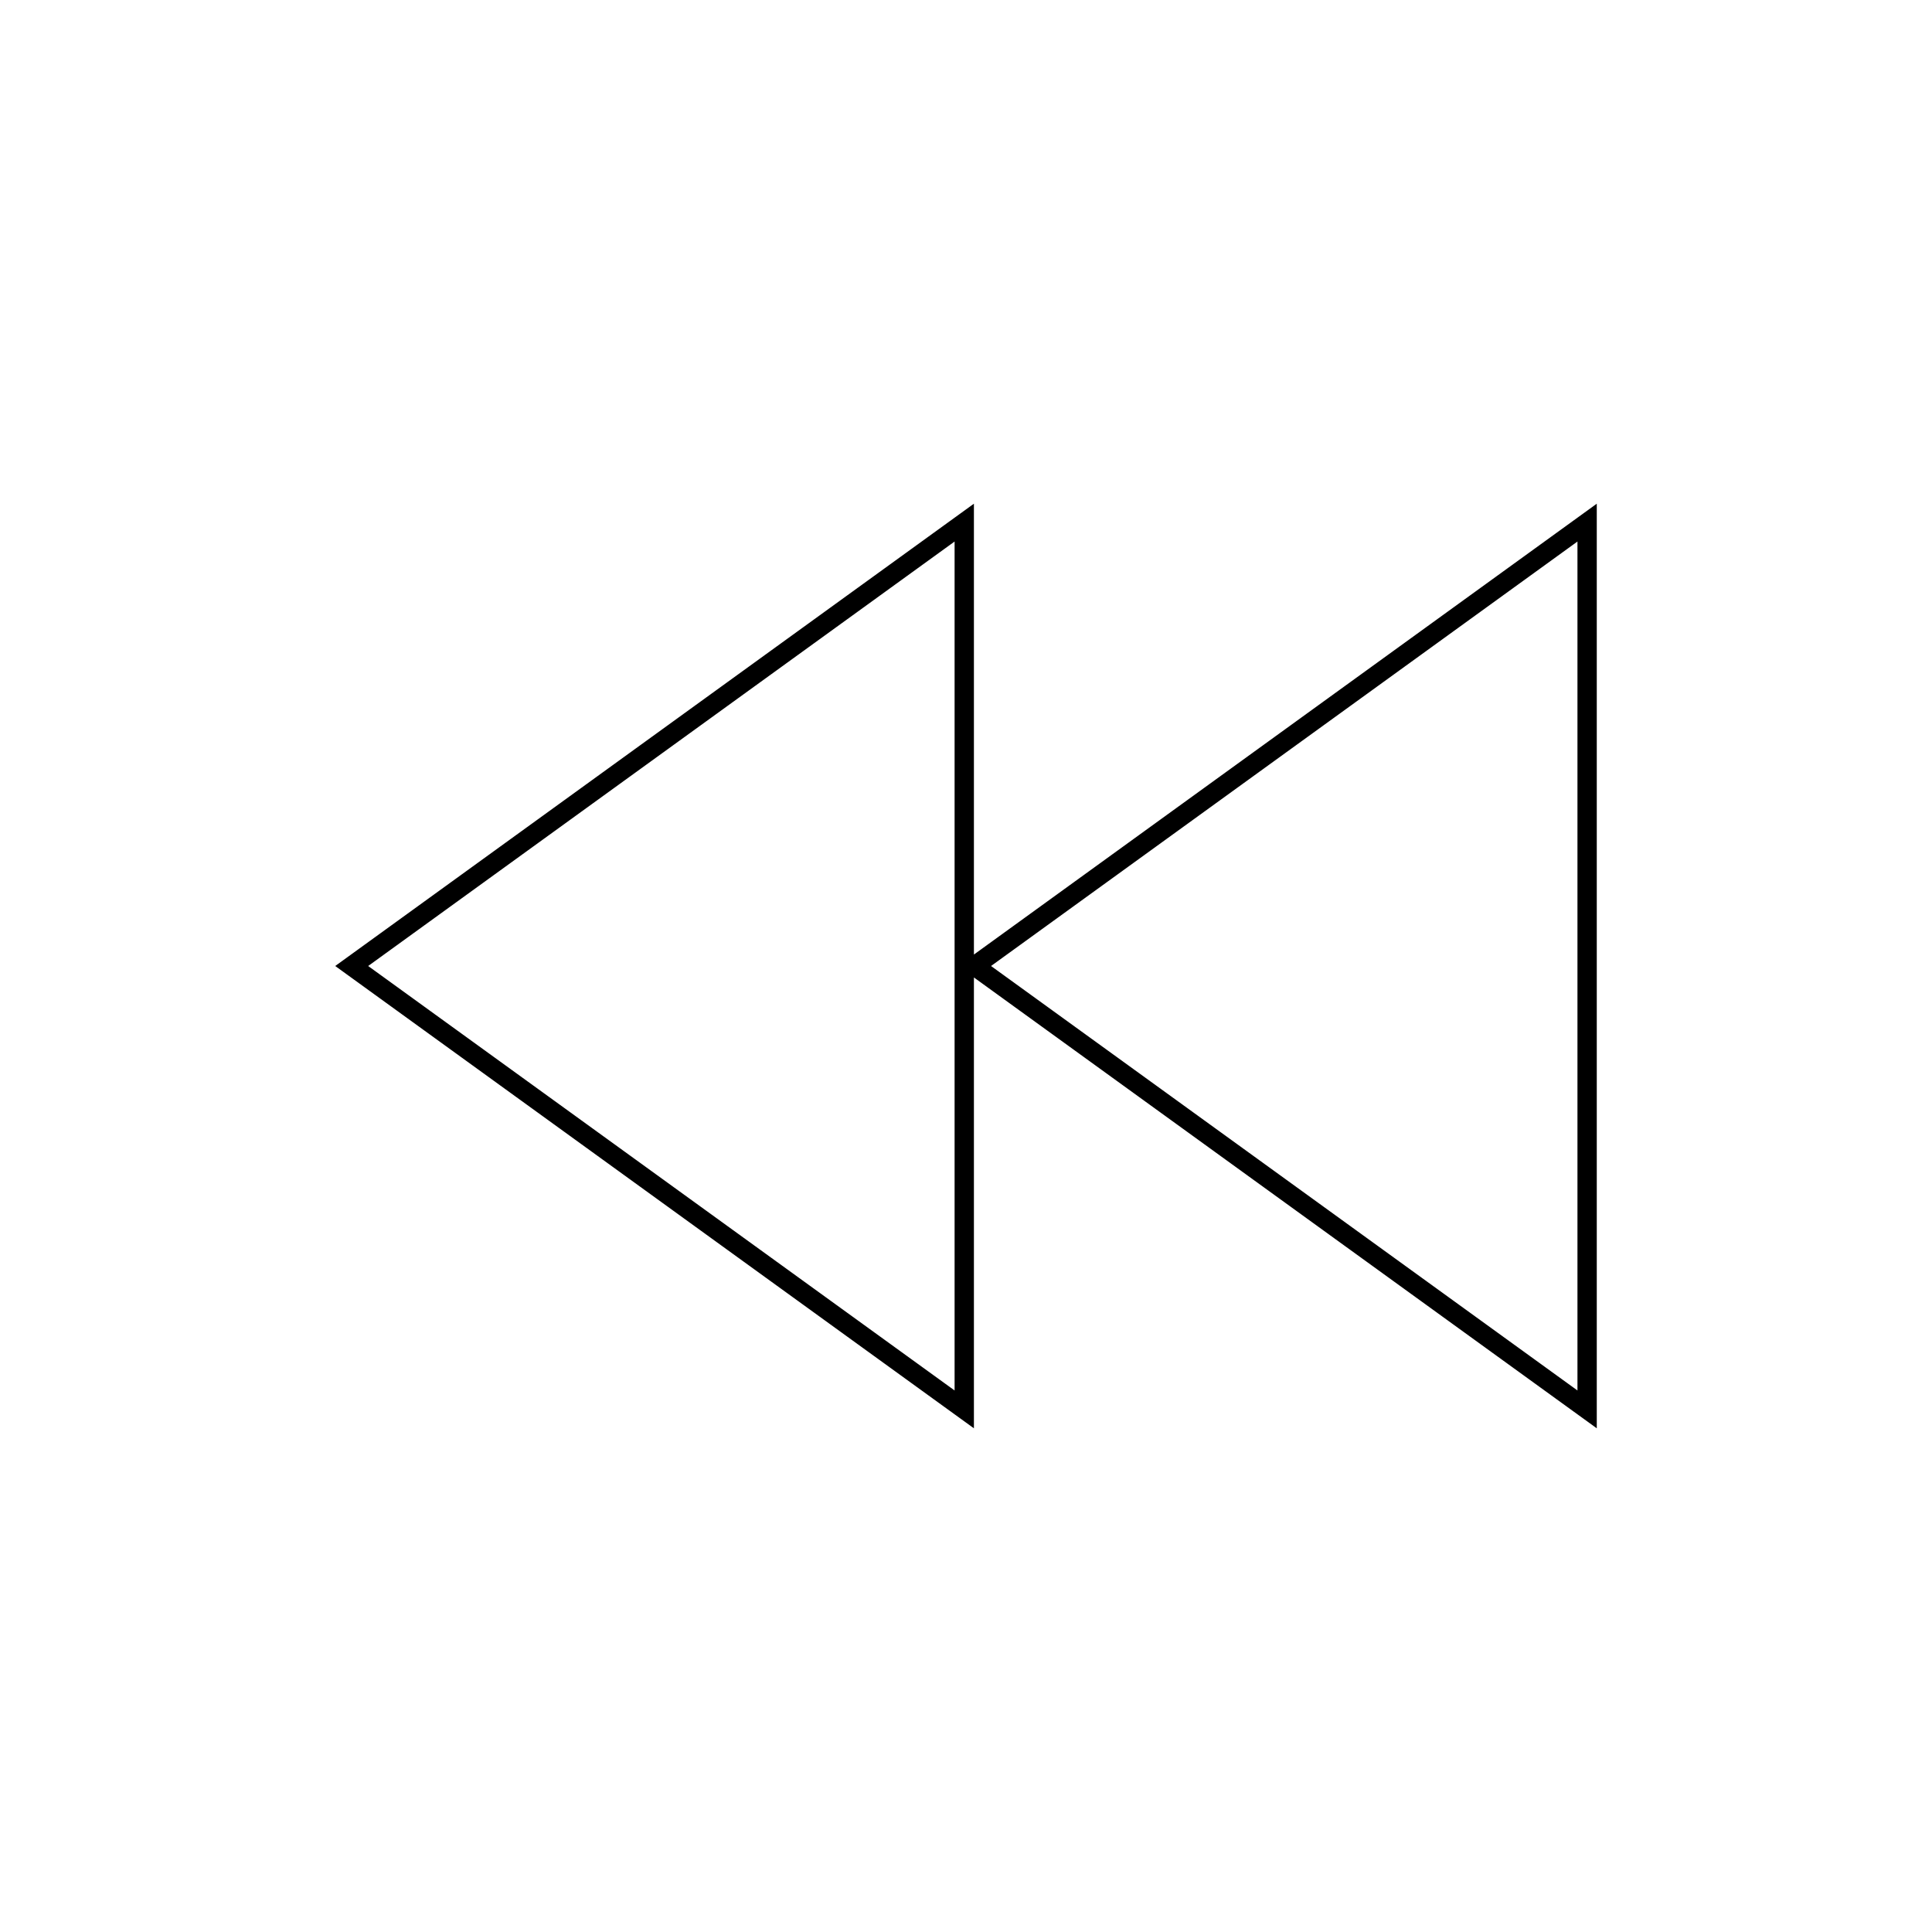
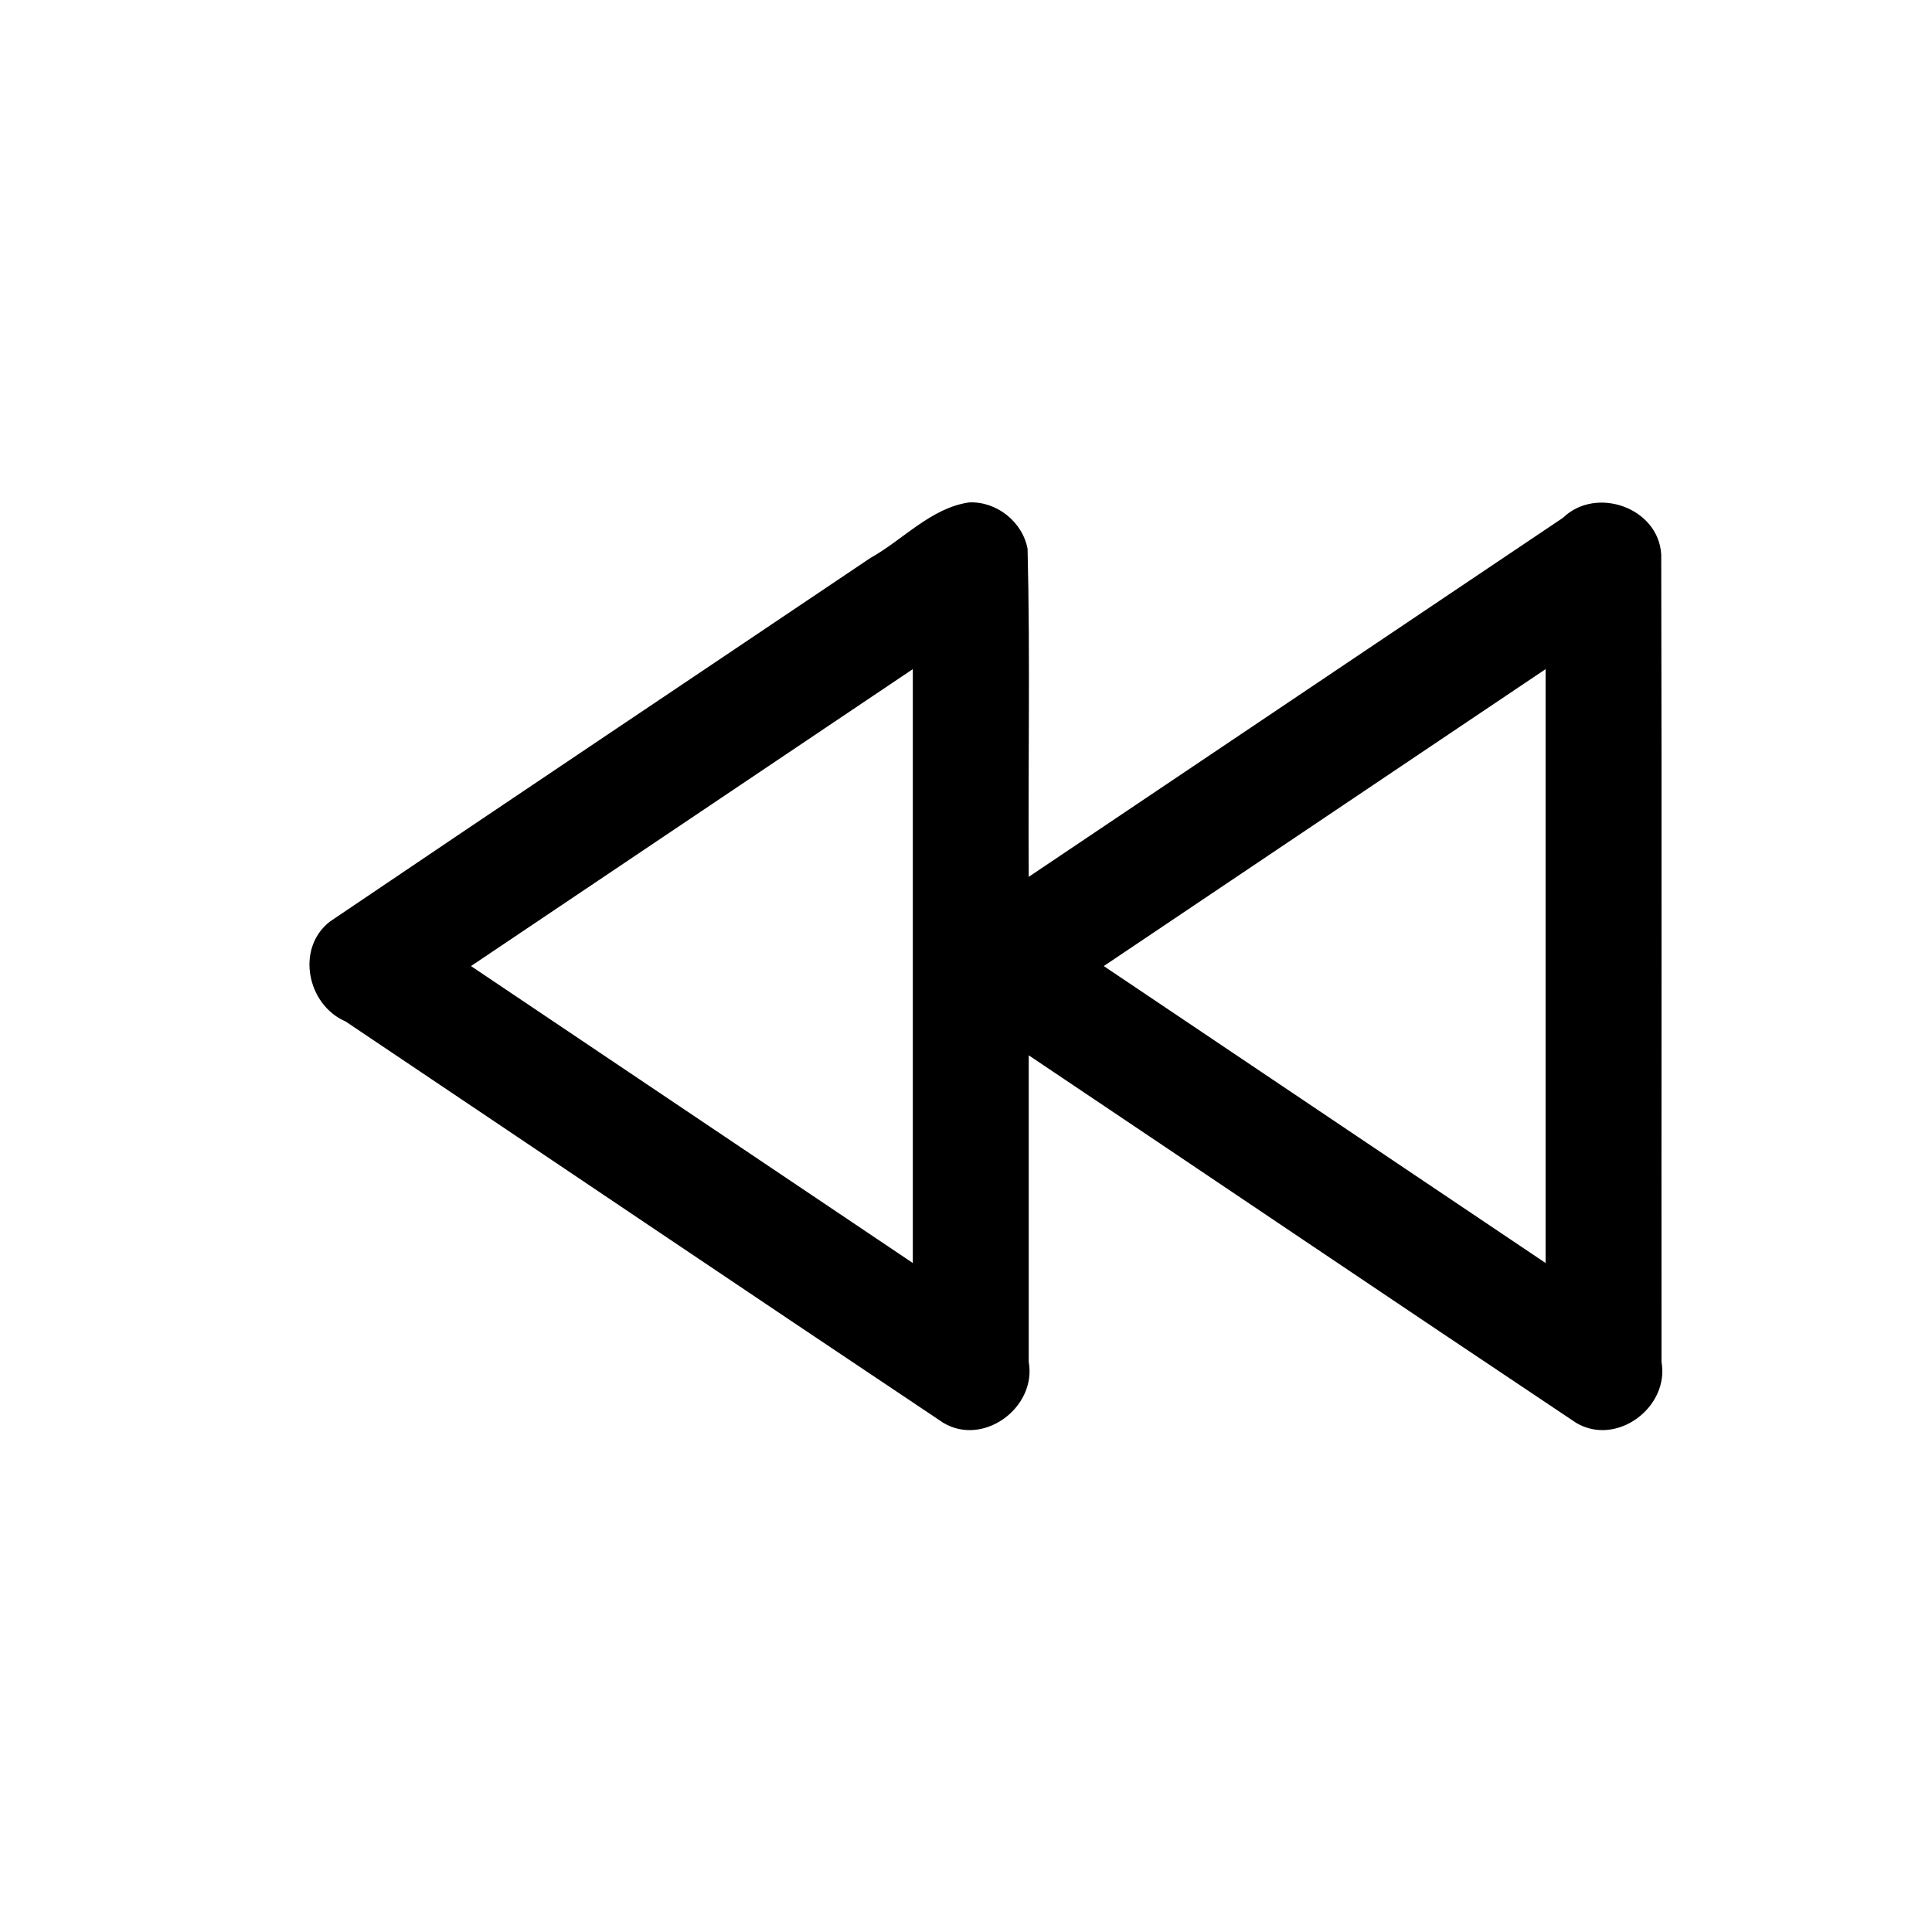
- <svg xmlns="http://www.w3.org/2000/svg" width="2000" height="2000" viewBox="0 0 2000 2000" id="svg2" version="1.1">
+ <svg xmlns="http://www.w3.org/2000/svg" version="1.1" id="svg2" viewBox="0 0 2000 2000" height="2000" width="2000">
  <defs id="defs4" />
-   <g id="layer1" transform="translate(0,947.6378)">
-     <path style="color:#000000;font-style:normal;font-variant:normal;font-weight:normal;font-stretch:normal;font-size:medium;line-height:normal;font-family:sans-serif;text-indent:0;text-align:start;text-decoration:none;text-decoration-line:none;text-decoration-style:solid;text-decoration-color:#000000;letter-spacing:normal;word-spacing:normal;text-transform:none;direction:ltr;block-progression:tb;writing-mode:lr-tb;baseline-shift:baseline;text-anchor:start;white-space:normal;clip-rule:nonzero;display:inline;overflow:visible;visibility:visible;opacity:1;isolation:auto;mix-blend-mode:normal;color-interpolation:sRGB;color-interpolation-filters:linearRGB;solid-color:#000000;solid-opacity:1;fill:#000000;fill-opacity:1;fill-rule:nonzero;stroke:none;stroke-width:20;stroke-linecap:round;stroke-linejoin:miter;stroke-miterlimit:4;stroke-dasharray:none;stroke-dashoffset:200;stroke-opacity:1;color-rendering:auto;image-rendering:auto;shape-rendering:auto;text-rendering:auto;enable-background:accumulate" d="M 1008.193 521.424 L 347.02 1000 L 358.211 1008.102 L 1008.193 1478.578 L 1008.193 1011.861 L 1652.98 1478.578 L 1652.98 521.424 L 1008.193 988.139 L 1008.193 521.424 z M 988.193 560.59 L 988.193 1439.412 L 381.129 1000.002 L 988.193 560.59 z M 1632.98 560.59 L 1632.98 1439.412 L 1025.916 1000.002 L 1632.98 560.59 z " transform="translate(0,-947.6378)" id="rect4136" />
+   <g transform="translate(0,947.6378)" id="layer1">
+     <path id="path4417" d="m 1003.172,-427.542 c -39.608,5.794 -68.129,38.561 -102.145,57.516 -186.377,125.499 -373.217,250.345 -559.304,376.253 -35.933,27.596 -23.849,86.431 16.076,103.582 206.325,138.424 412.22,277.524 618.814,415.525 41.831,24.813 96.657,-16.181 88.329,-63.076 0,-105.815 0,-211.629 0,-317.444 188.964,126.754 377.497,254.186 566.73,380.518 41.831,24.813 96.657,-16.181 88.329,-63.076 -0.201,-278.603 0.401,-557.226 -0.301,-835.817 -2.728,-48.531 -67.375,-71.266 -101.621,-38.127 -184.379,123.915 -368.757,247.83 -553.136,371.744 -0.789,-113.159 1.584,-226.516 -1.198,-339.55 -5.204,-28.018 -32.096,-49.355 -60.571,-48.048 z m -58.23,172.584 c 0,204.928 0,409.857 0,614.785 C 792.481,257.363 640.021,154.899 487.561,52.434 640.021,-50.03 792.481,-152.494 944.941,-254.958 Z M 1600,-254.956 c 0,204.927 0,409.854 0,614.781 C 1447.54,257.362 1295.079,154.898 1142.619,52.434 1295.079,-50.029 1447.54,-152.493 1600,-254.956 Z" style="color:#000000;font-style:normal;font-variant:normal;font-weight:normal;font-stretch:normal;font-size:medium;line-height:normal;font-family:sans-serif;text-indent:0;text-align:start;text-decoration:none;text-decoration-line:none;text-decoration-style:solid;text-decoration-color:#000000;letter-spacing:normal;word-spacing:normal;text-transform:none;direction:ltr;block-progression:tb;writing-mode:lr-tb;baseline-shift:baseline;text-anchor:start;white-space:normal;clip-rule:nonzero;display:inline;overflow:visible;visibility:visible;opacity:1;isolation:auto;mix-blend-mode:normal;color-interpolation:sRGB;color-interpolation-filters:linearRGB;solid-color:#000000;solid-opacity:1;fill:#000000;fill-opacity:1;fill-rule:nonzero;stroke:none;stroke-width:120;stroke-linecap:round;stroke-linejoin:round;stroke-miterlimit:4;stroke-dasharray:none;stroke-dashoffset:200;stroke-opacity:1;color-rendering:auto;image-rendering:auto;shape-rendering:auto;text-rendering:auto;enable-background:accumulate" />
  </g>
</svg>
